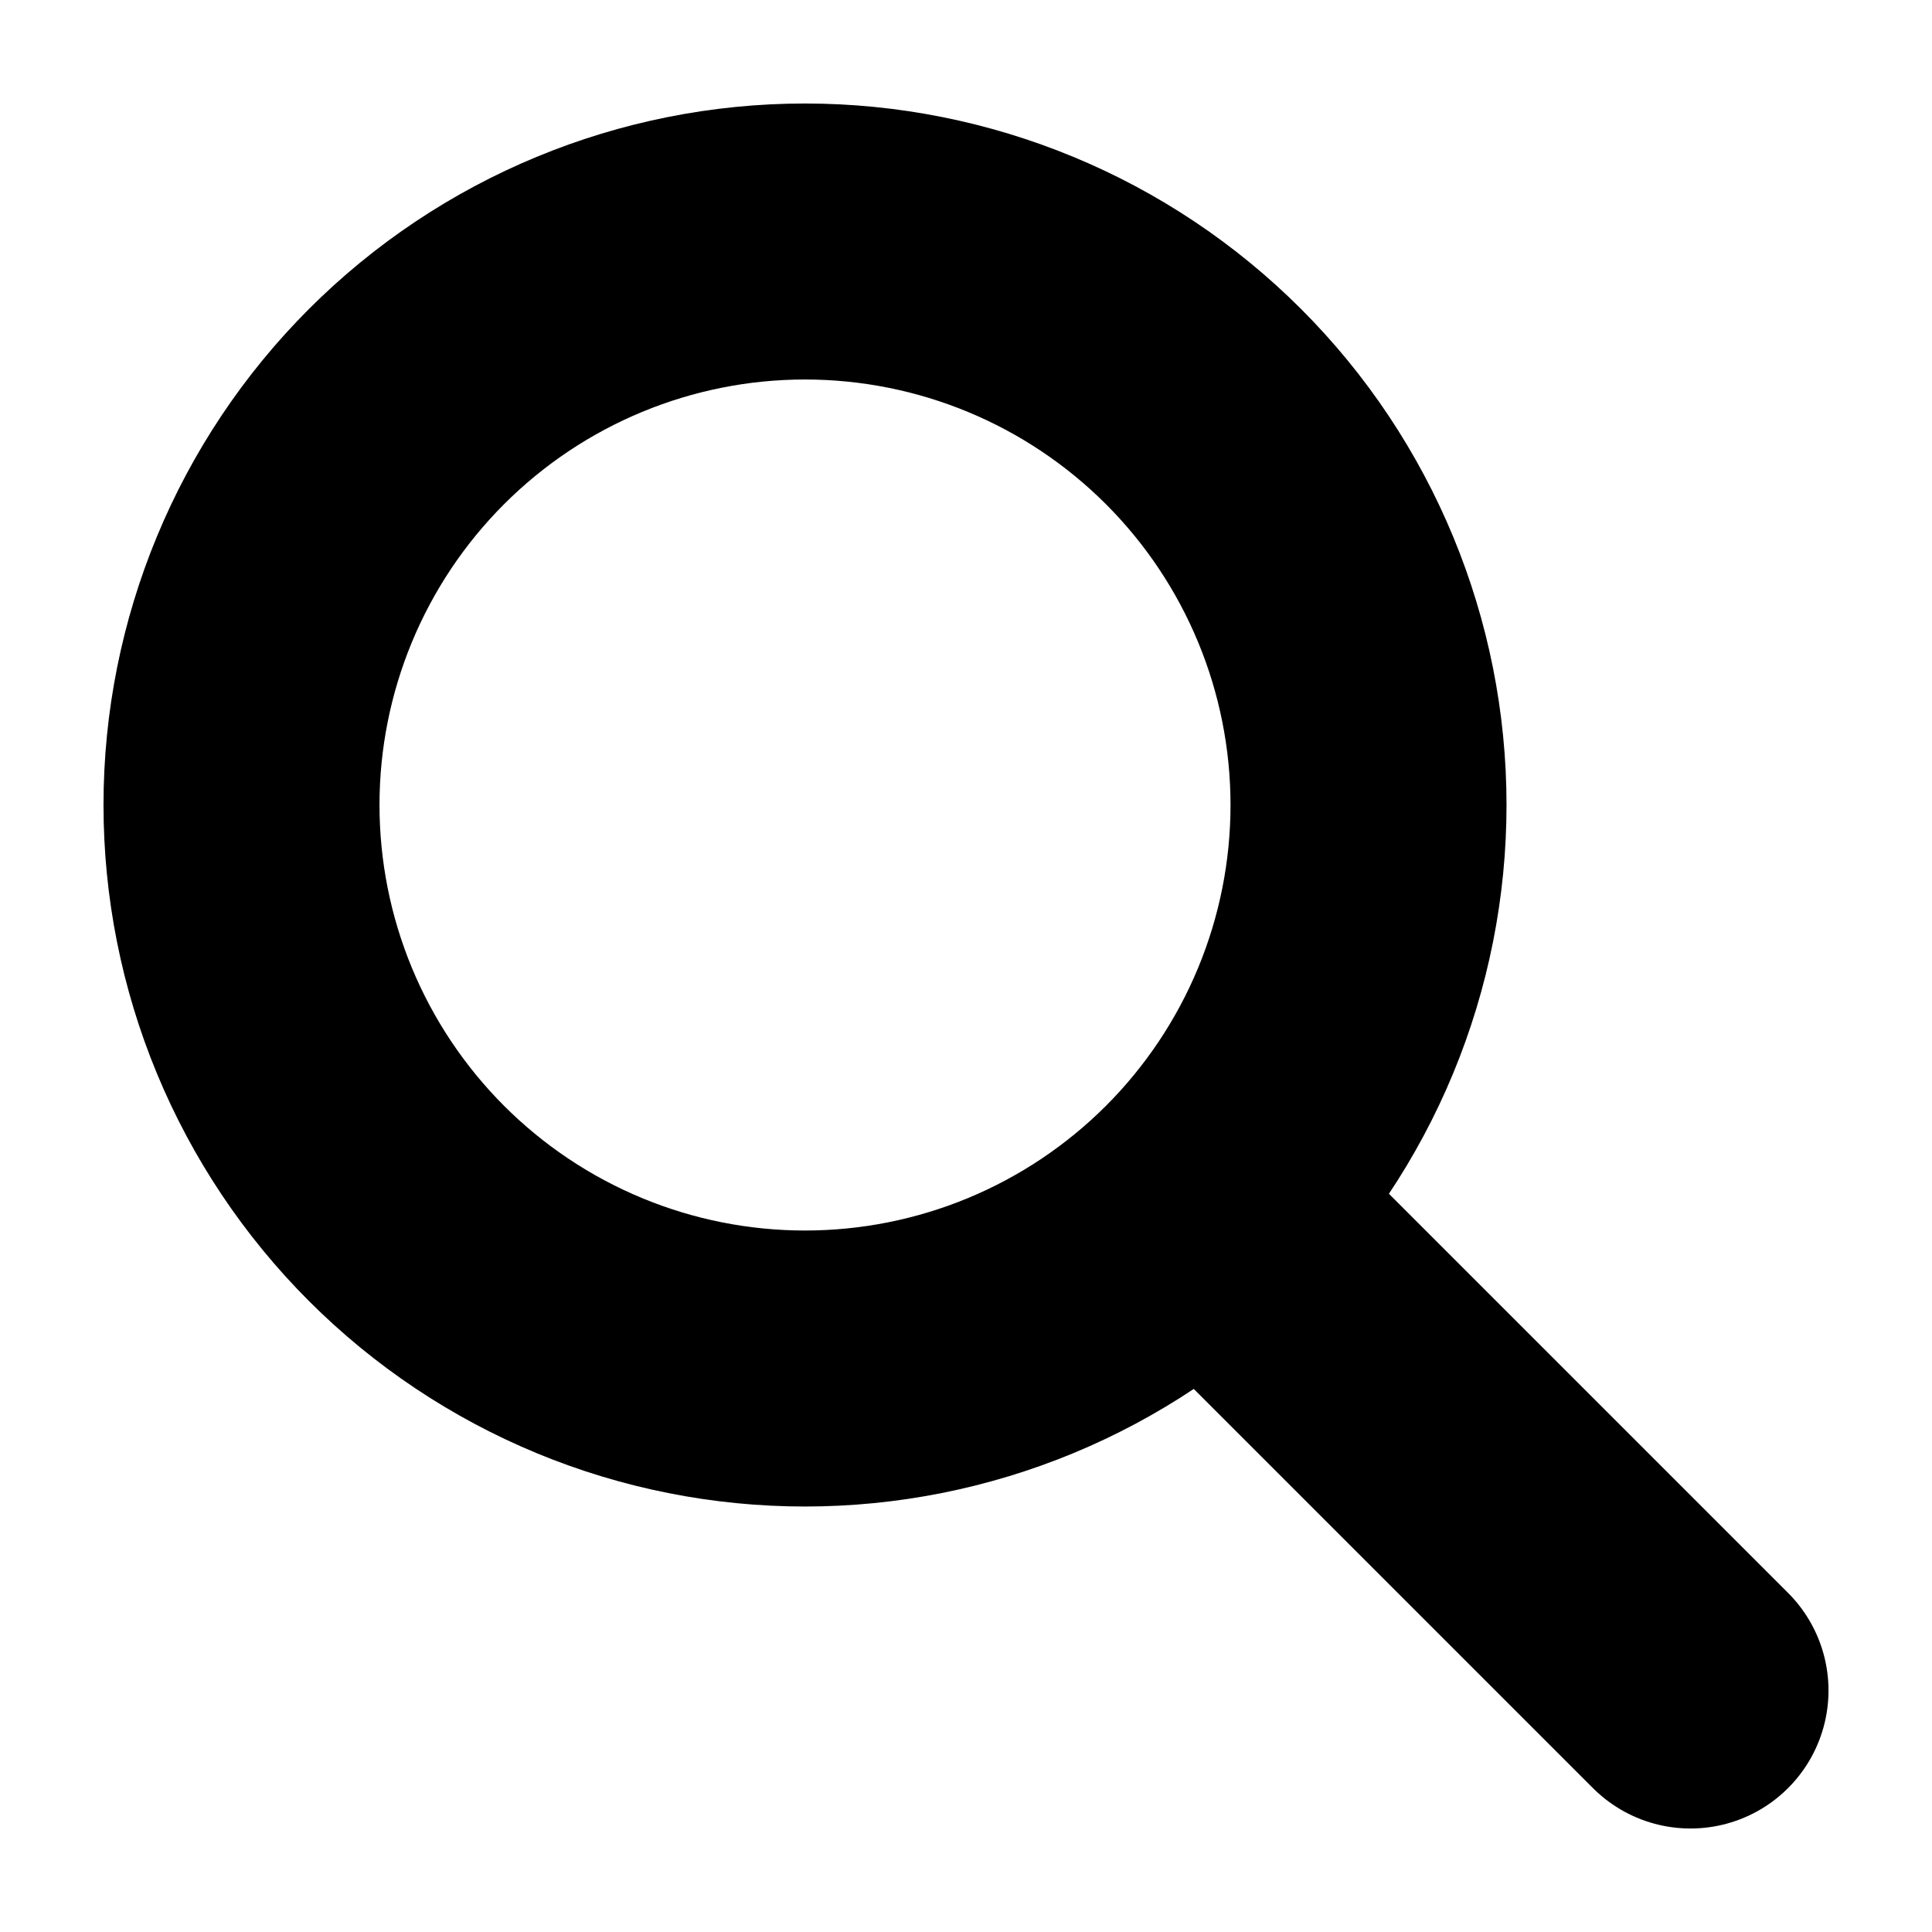
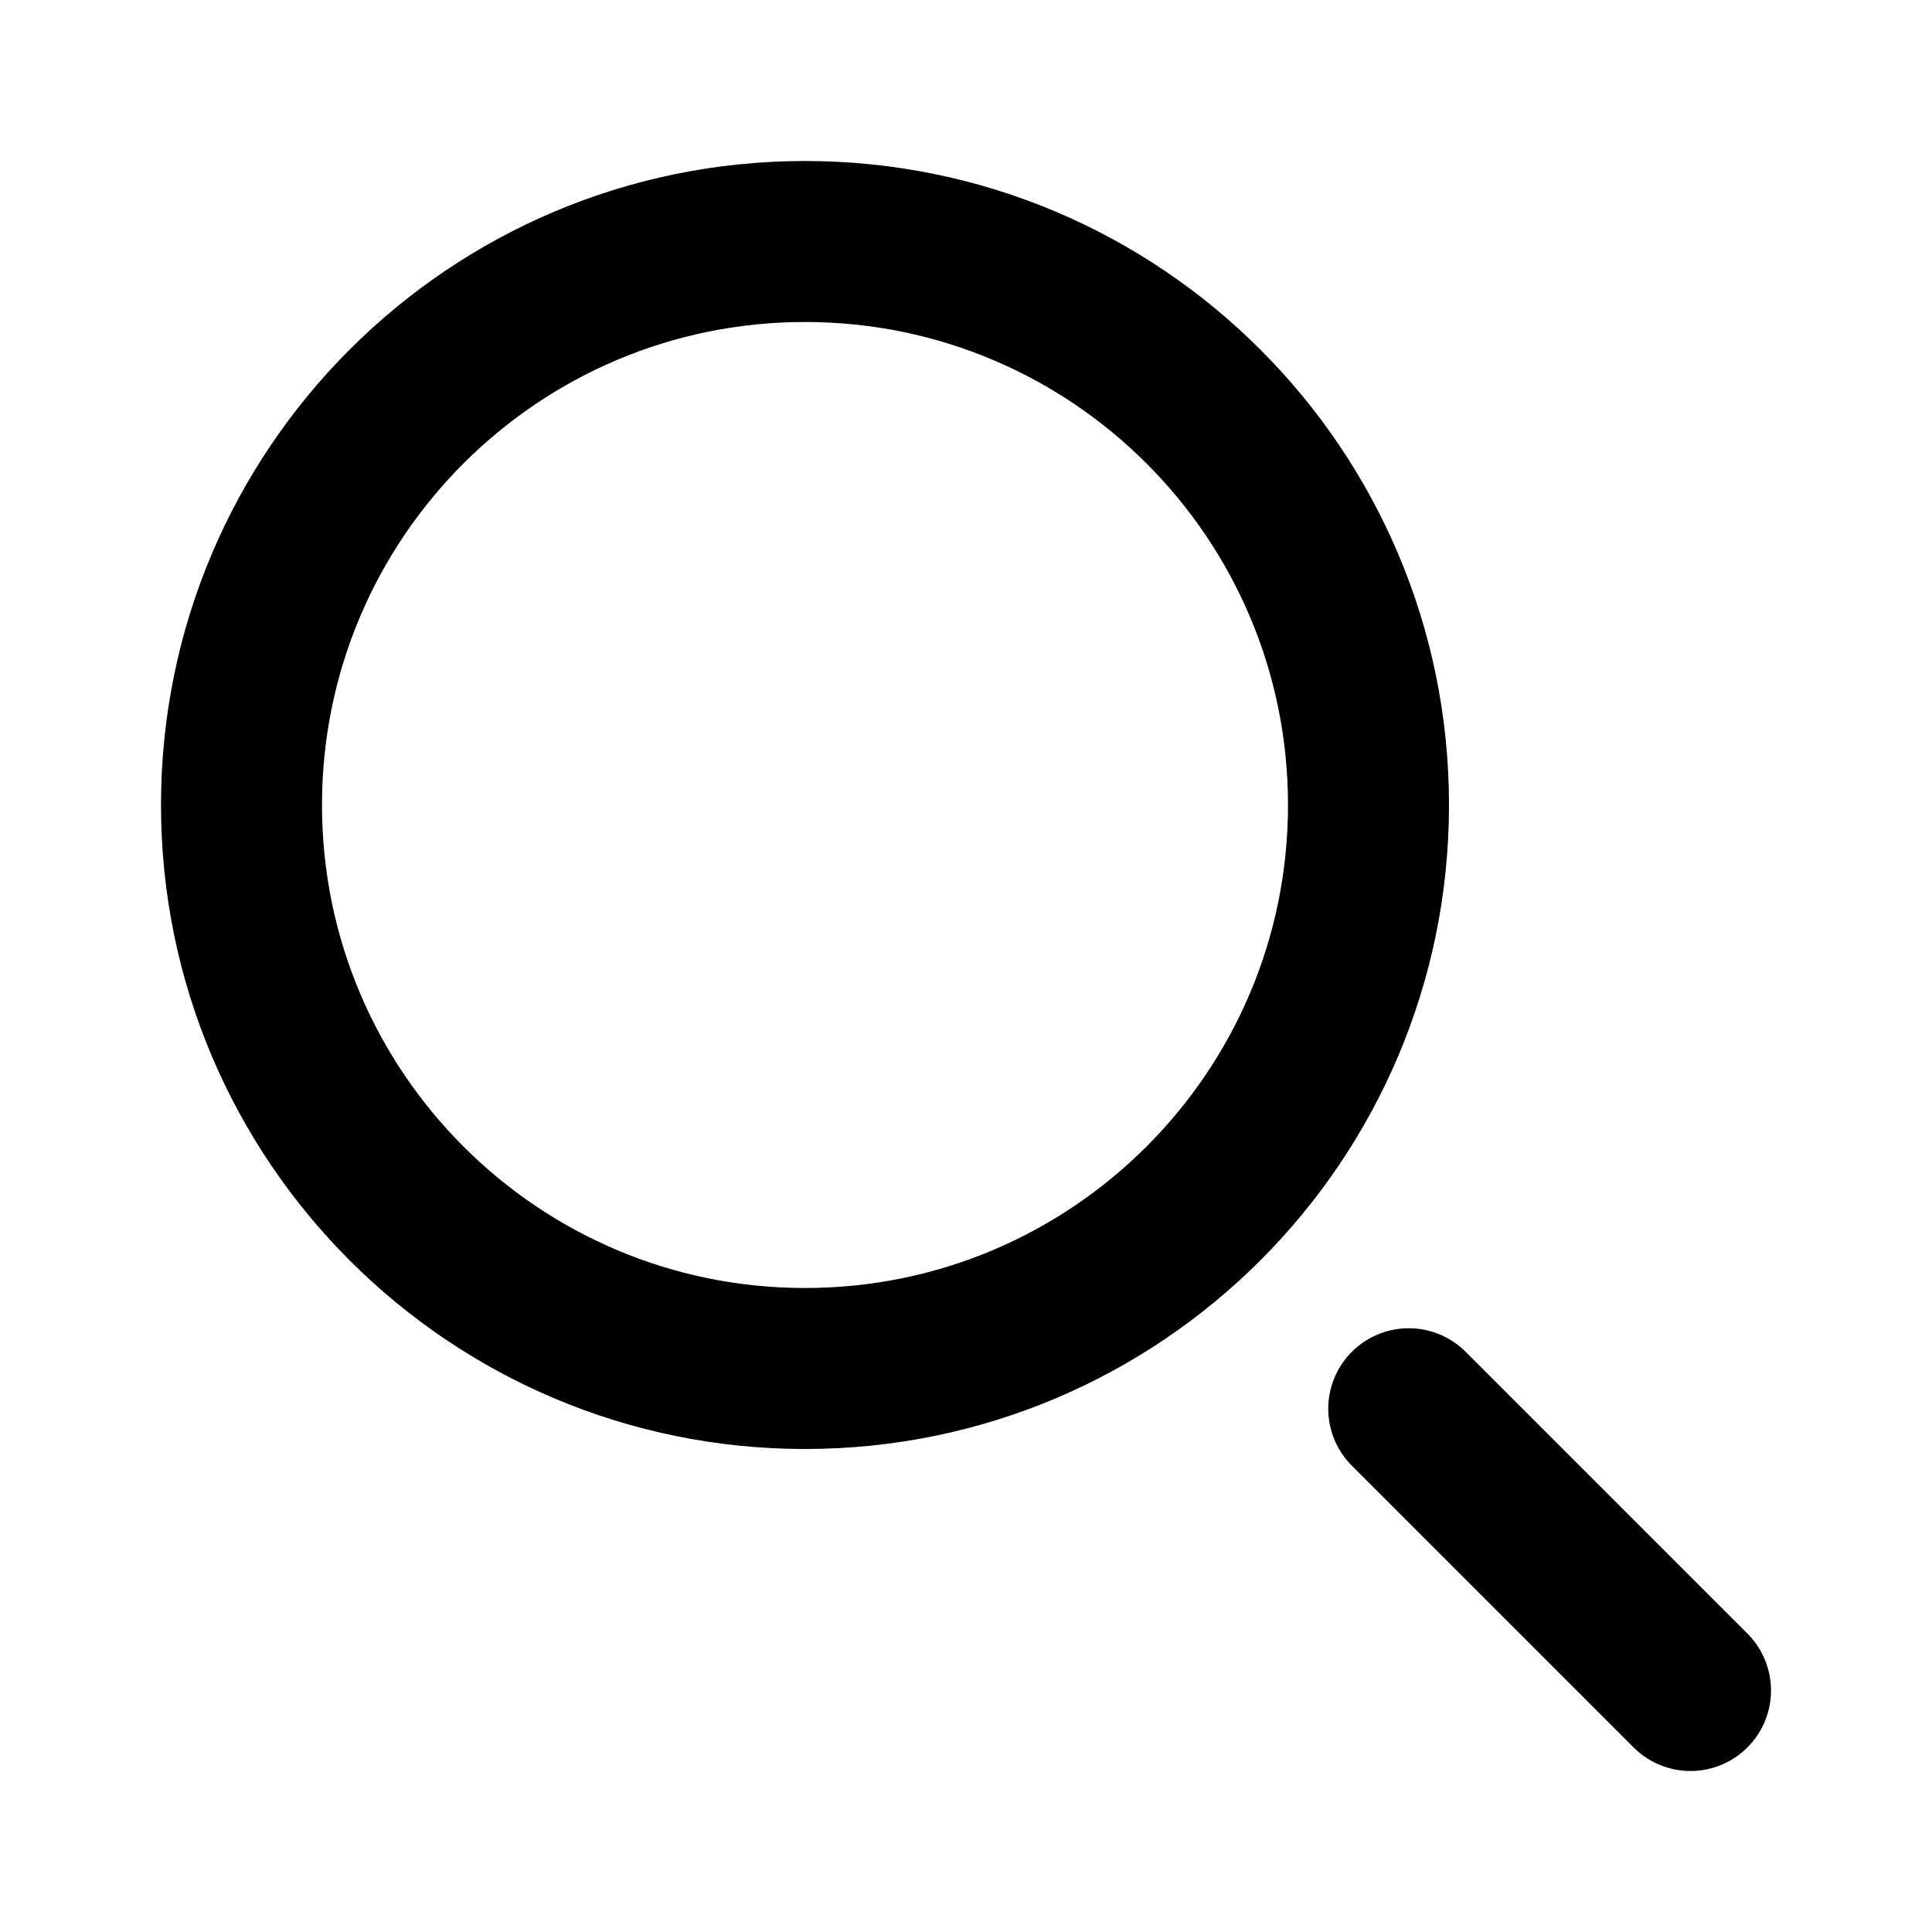
- <svg xmlns="http://www.w3.org/2000/svg" width="35" height="35" viewBox="0 0 35 35" fill="none">
-   <path d="M30.625 30.625L21.802 21.802M21.802 21.802C22.75 20.854 23.502 19.728 24.015 18.49C24.528 17.251 24.792 15.924 24.792 14.583C24.792 11.876 23.716 9.279 21.802 7.365C19.887 5.451 17.291 4.375 14.583 4.375C11.876 4.375 9.279 5.451 7.365 7.365C5.451 9.279 4.375 11.876 4.375 14.583C4.375 15.924 4.639 17.251 5.152 18.49C5.665 19.728 6.417 20.854 7.365 21.802C8.313 22.75 9.438 23.502 10.677 24.015C11.915 24.528 13.243 24.792 14.583 24.792C15.924 24.792 17.251 24.528 18.49 24.015C19.728 23.502 20.854 22.75 21.802 21.802Z" stroke="currentColor" stroke-width="5" stroke-linecap="round" />
+ <svg xmlns="http://www.w3.org/2000/svg" width="24" height="24" fill="none" viewBox="0 0 24 24">
+   <path stroke="currentColor" stroke-linecap="round" stroke-width="2" d="m21 21-3.5-3.5M17 10a7 7 0 1 1-14 0 7 7 0 0 1 14 0Z" />
</svg>
